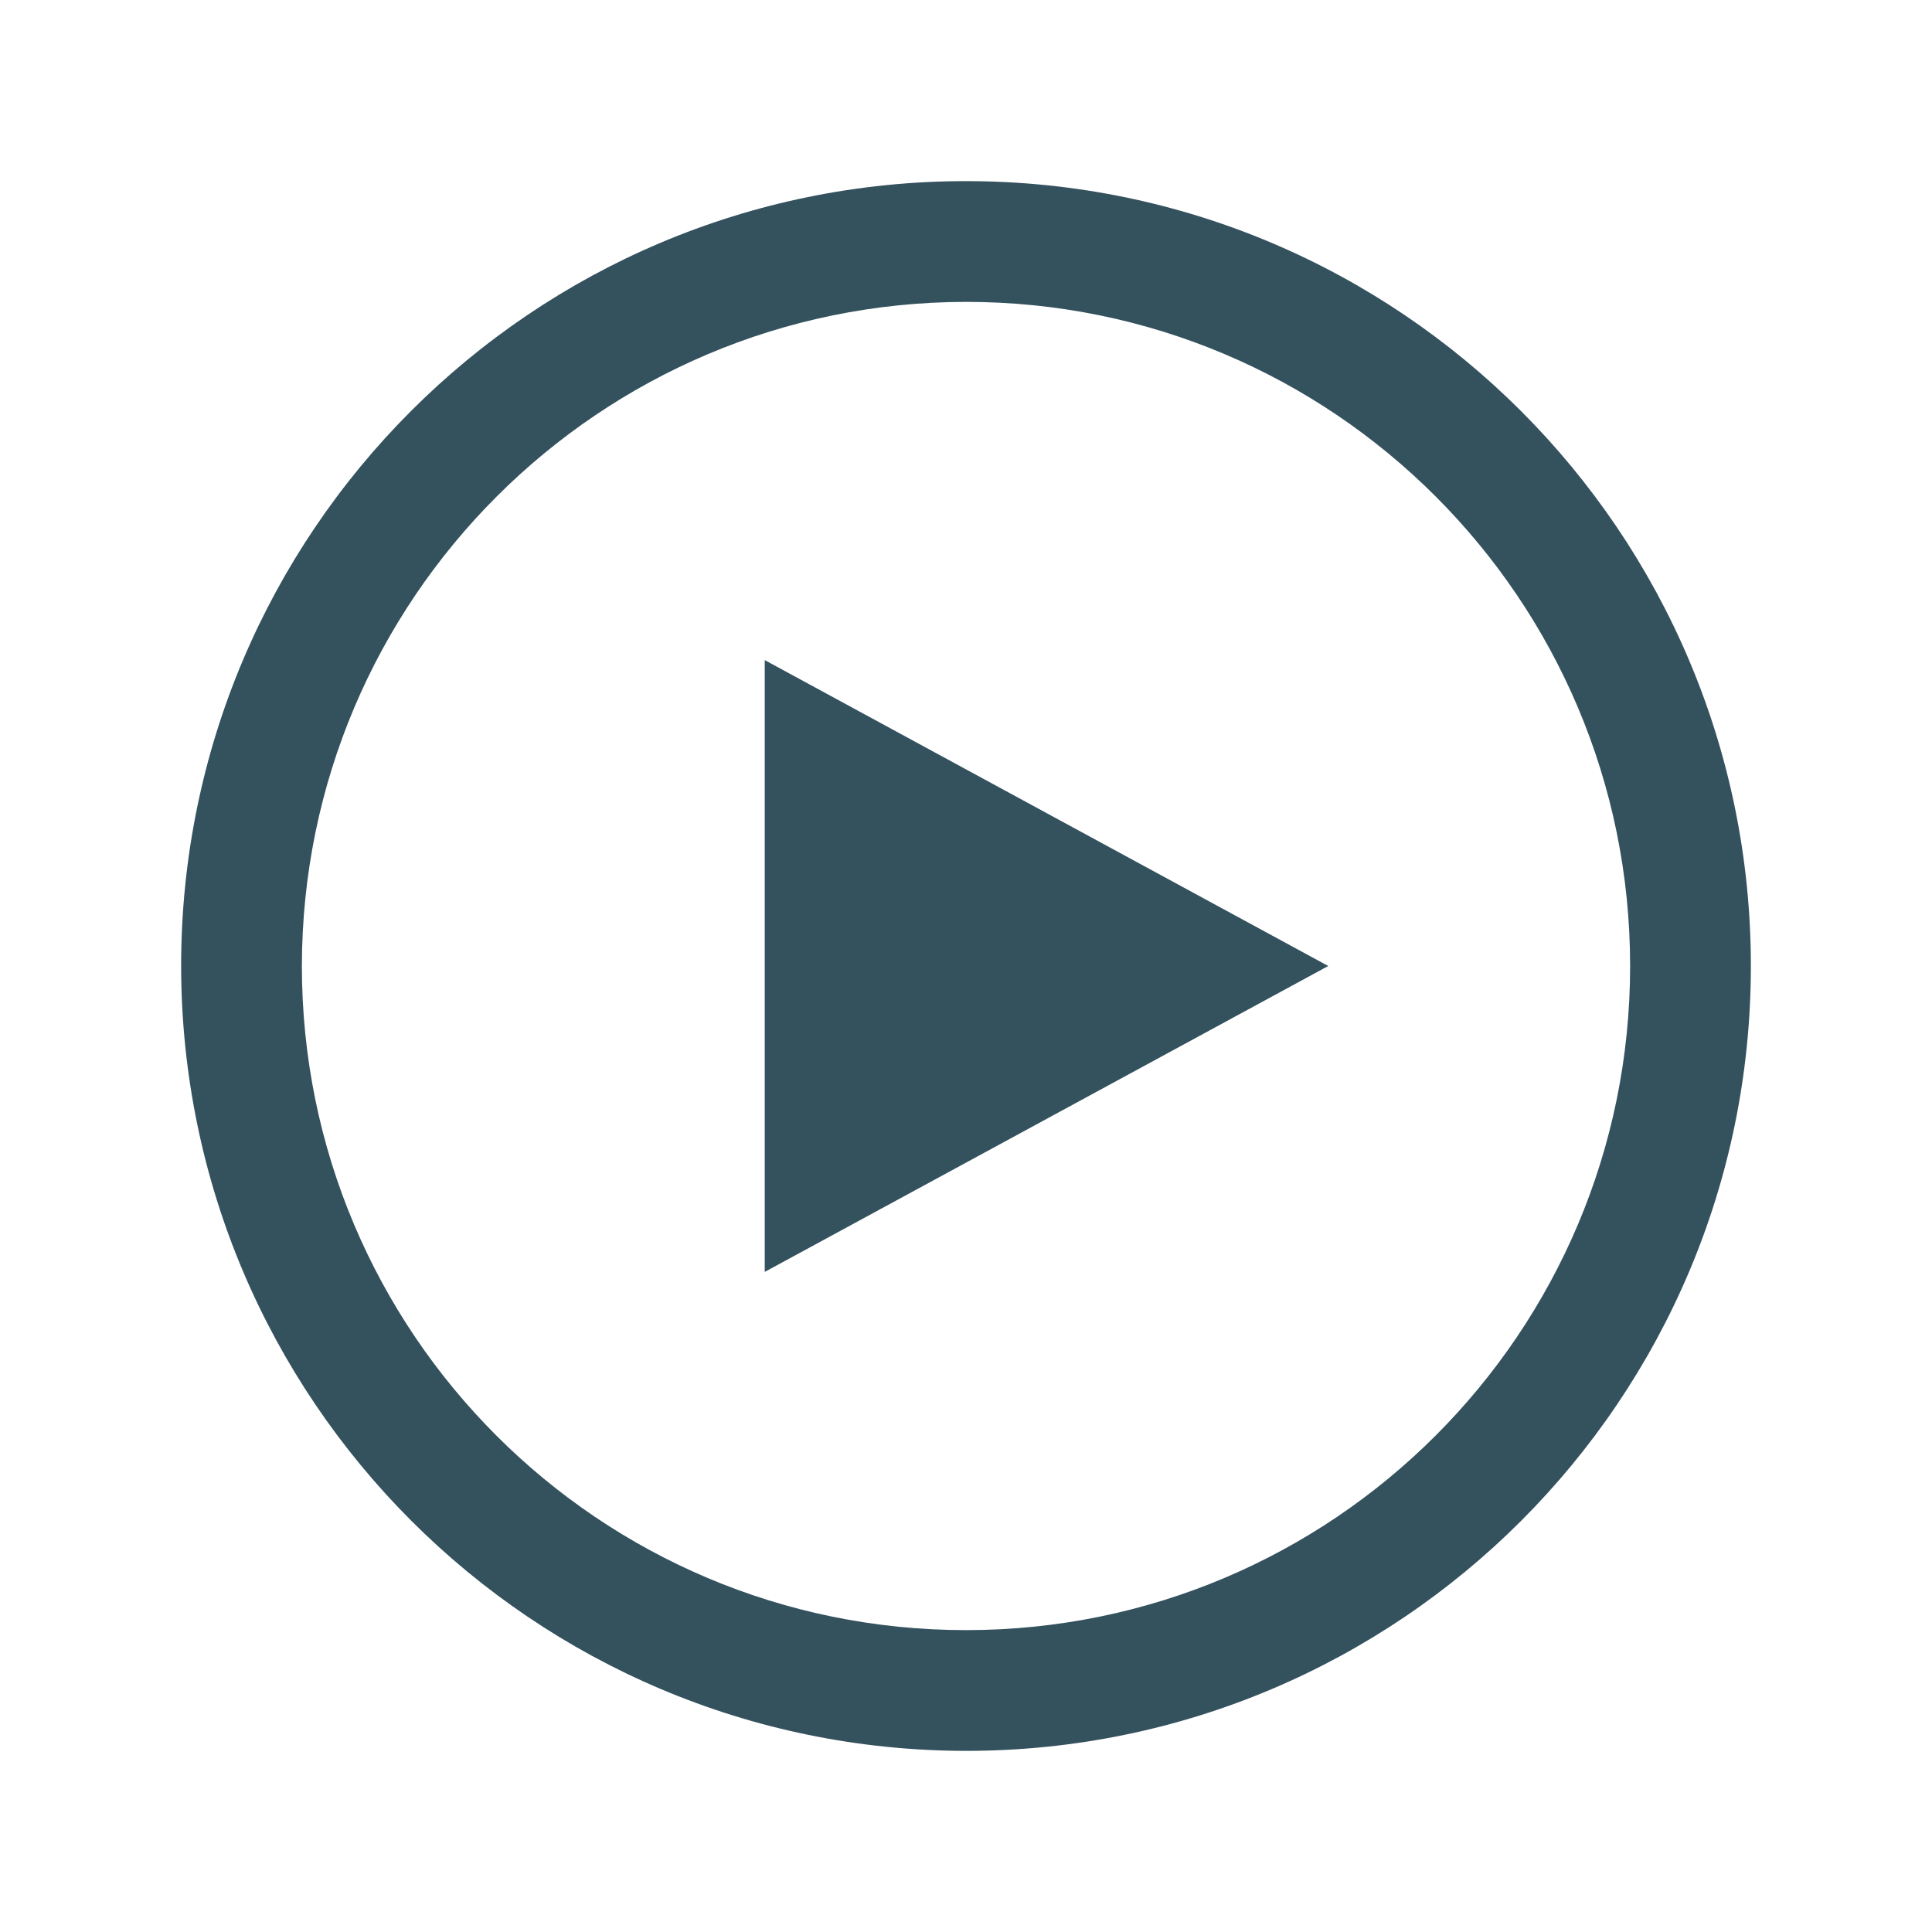
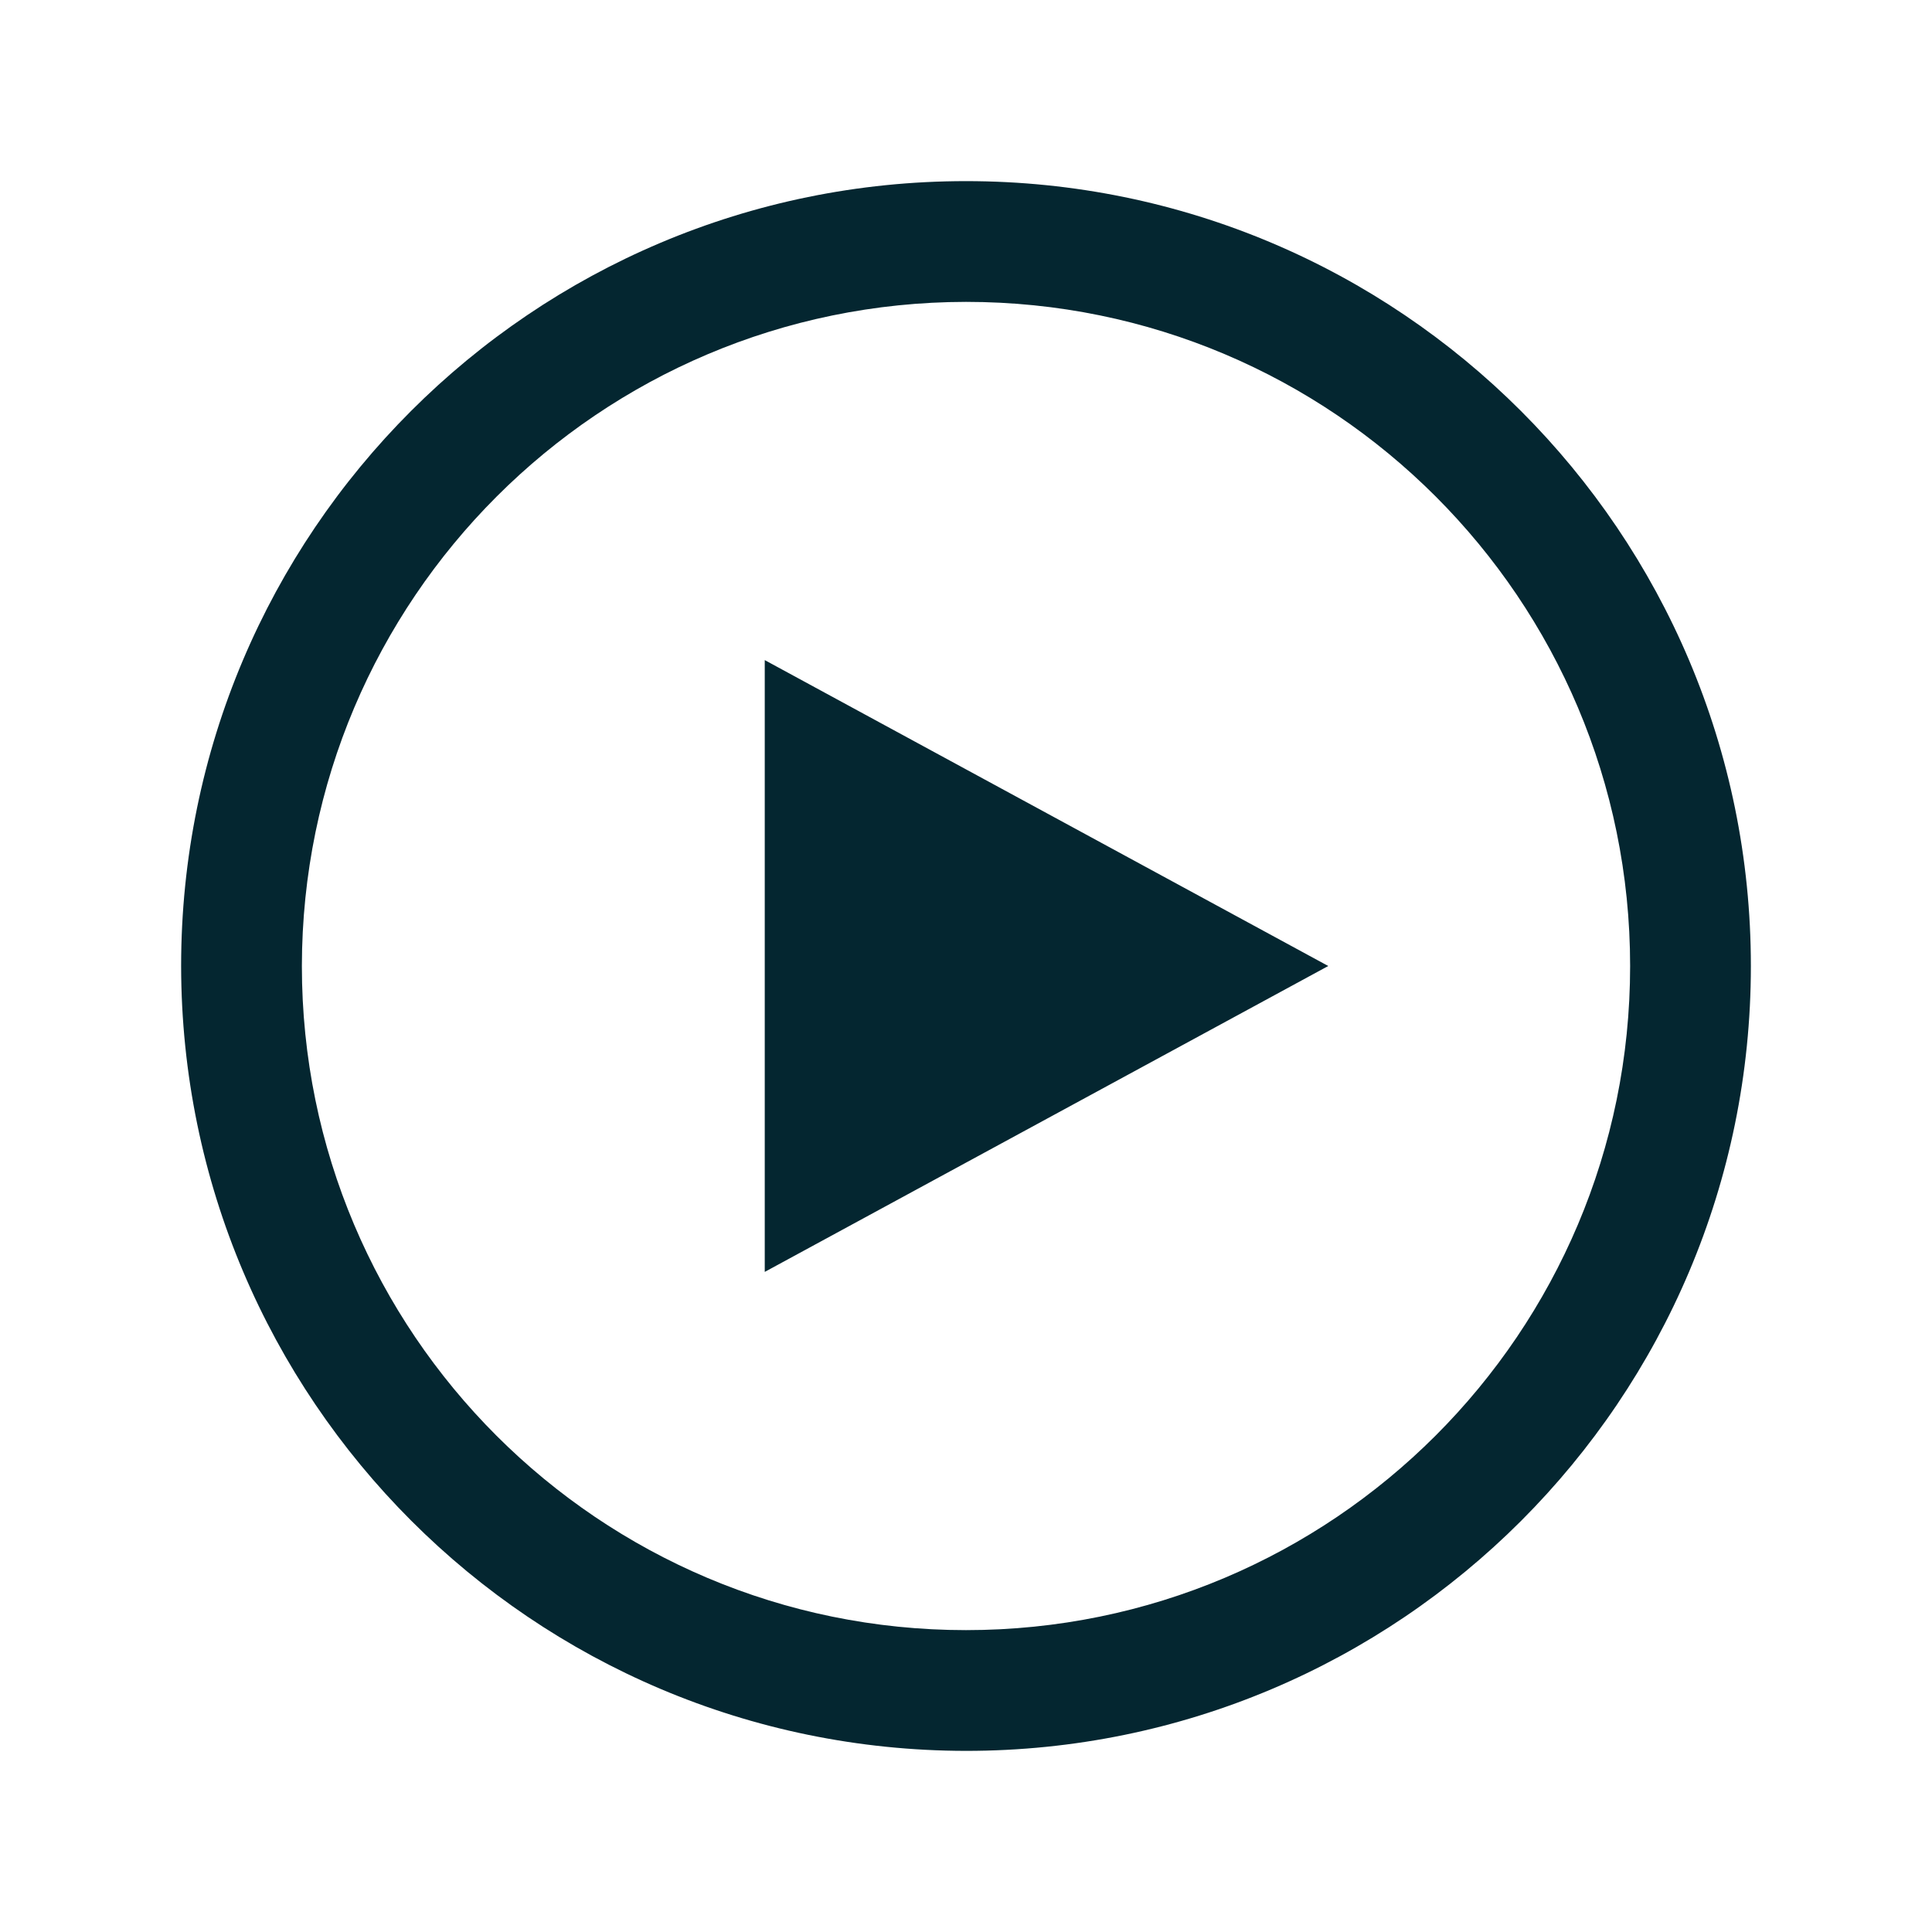
<svg xmlns="http://www.w3.org/2000/svg" width="800px" height="800px" viewBox="0 0 24 24" id="_24x24_On_Light_Play" data-name="24x24/On Light/Play">
  <rect id="view-box" width="24" height="24" fill="none" />
-   <path id="Shape" d="M0,9.75A9.75,9.75,0,1,1,9.75,19.5,9.761,9.761,0,0,1,0,9.75Zm1.5,0A8.25,8.25,0,1,0,9.75,1.5,8.259,8.259,0,0,0,1.5,9.75Zm5.75-3.8,7,3.8-7,3.8Z" transform="translate(2.25 2.25)" fill="#34515e" />
+   <path id="Shape" d="M0,9.75A9.75,9.75,0,1,1,9.75,19.5,9.761,9.761,0,0,1,0,9.75Zm1.5,0A8.25,8.25,0,1,0,9.75,1.5,8.259,8.259,0,0,0,1.5,9.75Zm5.75-3.8,7,3.8-7,3.8Z" transform="translate(2.25 2.25)" fill="#042630" />
</svg>
